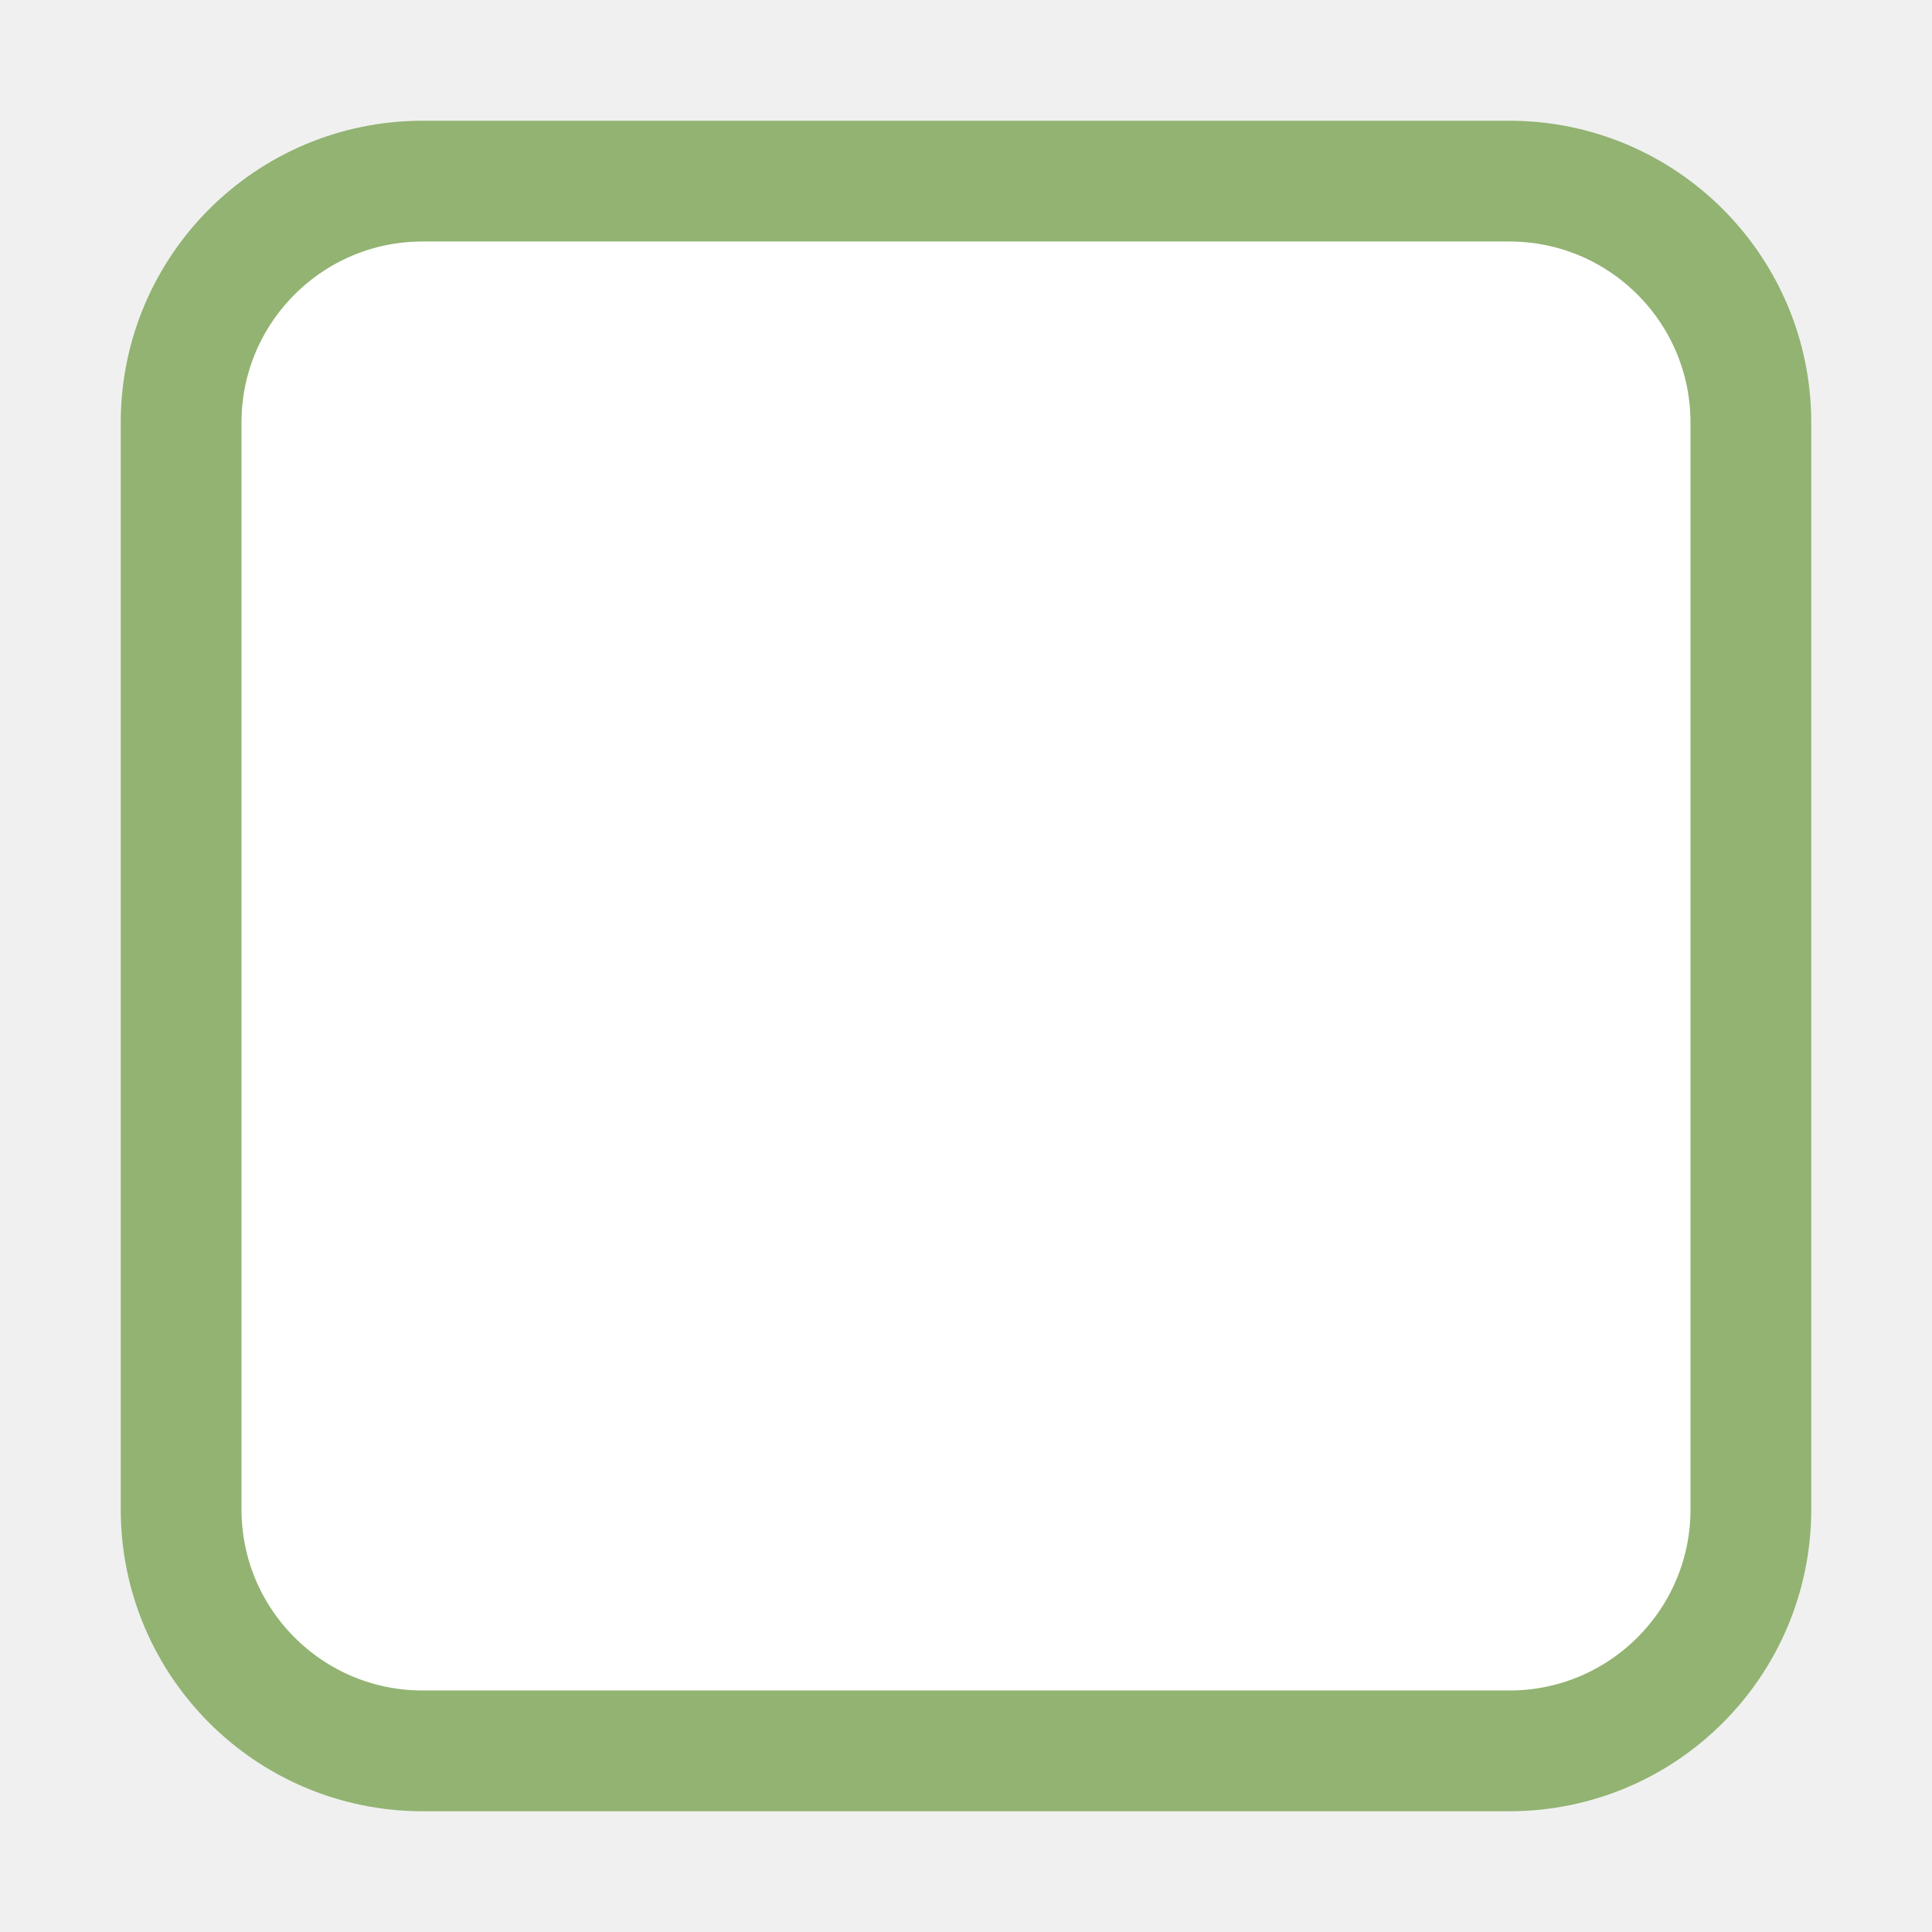
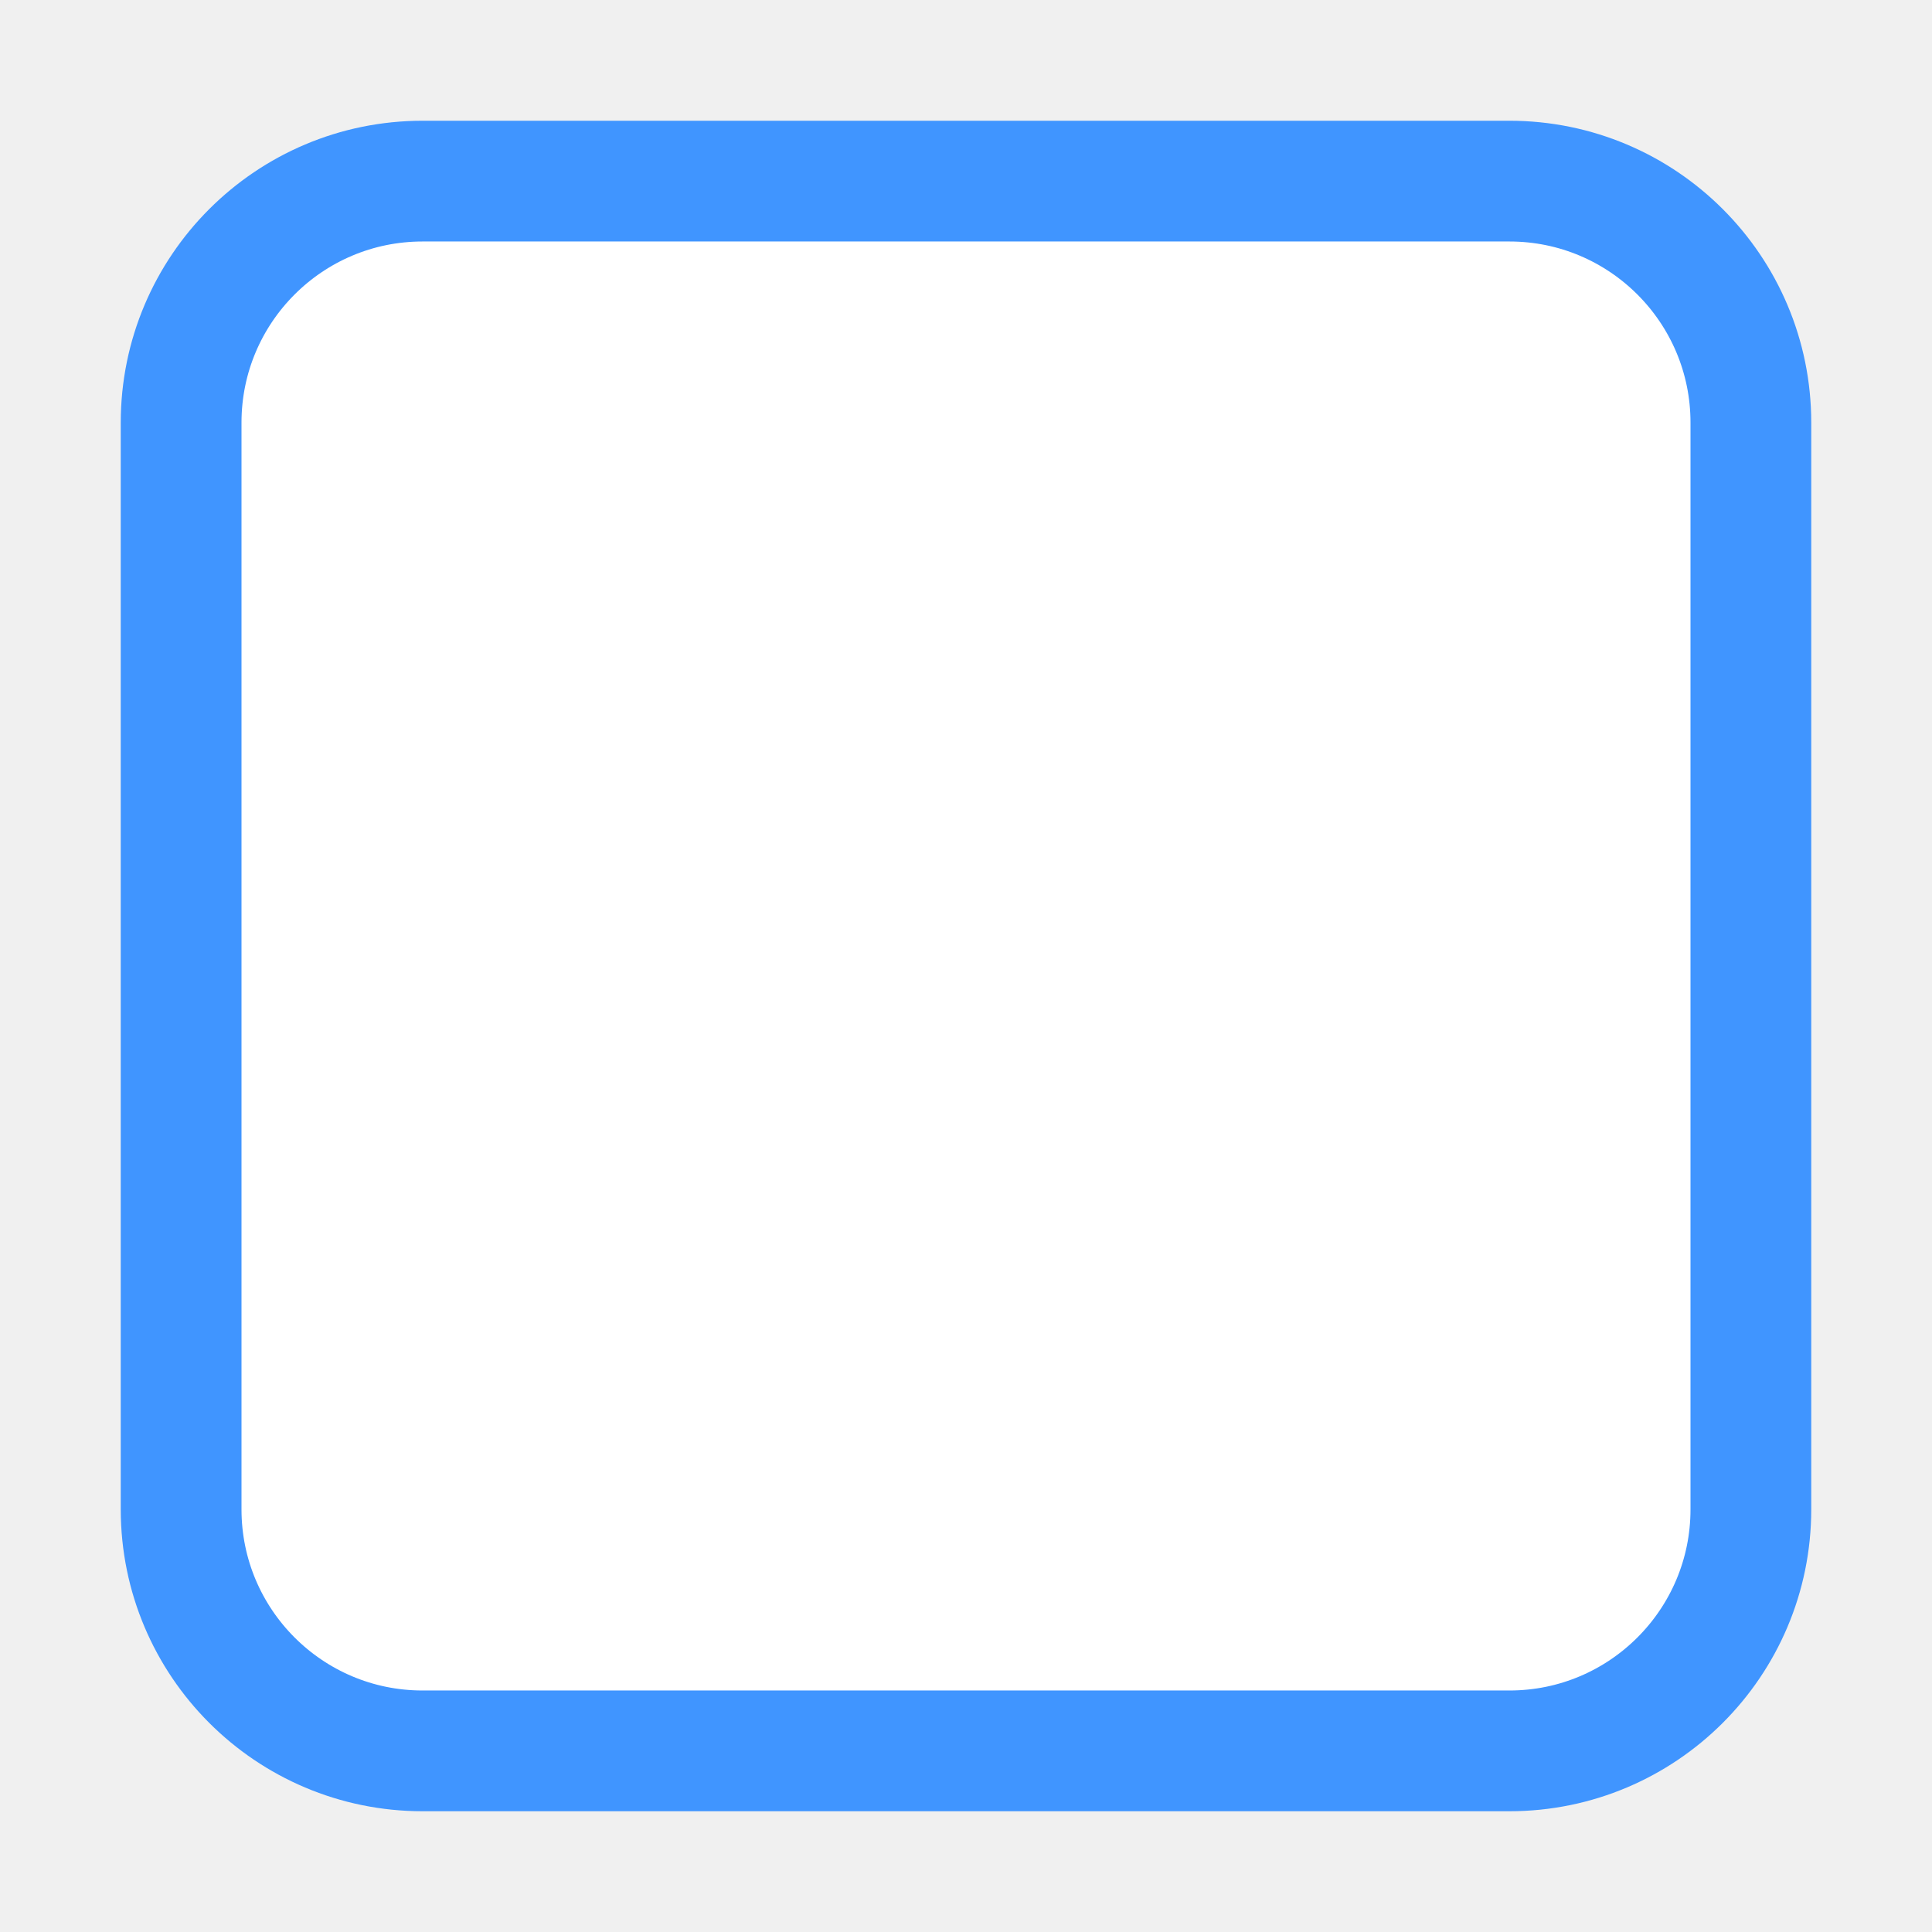
<svg xmlns="http://www.w3.org/2000/svg" width="16" height="16" id="svg2" version="1.1">
  <defs id="defs4">
    <linearGradient id="linearGradient3768-6">
      <stop style="stop-color:#0f0f0f;stop-opacity:1;" offset="0" id="stop3770-6" />
      <stop id="stop3778-2" offset="0.078" style="stop-color:#171717;stop-opacity:1;" />
      <stop style="stop-color:#171717;stop-opacity:1;" offset="0.974" id="stop3774-0" />
      <stop style="stop-color:#1b1b1b;stop-opacity:1;" offset="1" id="stop3776-1" />
    </linearGradient>
  </defs>
  <g id="layer1" transform="translate(0,-1036.362)">
    <g transform="translate(-17,1036)" style="display:inline;opacity:1" id="checkbox-unchecked-9">
      <g id="sdsd-0">
        <g id="scdsdcd-0" transform="translate(0,-30)">
          <g style="display:inline" id="g15812-6-6-1-4" transform="matrix(0.9295198,0,0,0.9291437,-156.7507,-212.9618)">
            <g transform="matrix(0.5089163,0,0,0.5173982,161.7932,197.5643)" id="g5489-2-9-6-8-8-9" style="display:inline">
              <g id="g5428-8-1-4-0-0-65" />
            </g>
          </g>
          <rect y="30.362" x="17" height="16" width="16" id="rect13523-4" style="color:#000000;display:inline;overflow:visible;visibility:visible;fill:none;stroke:none;stroke-width:2;marker:none;enable-background:accumulate" />
          <g id="g5400-2">
-             <rect ry="2" style="color:#000000;display:inline;overflow:visible;visibility:visible;fill:#ffffff;fill-opacity:1;stroke:#92b372;stroke-width:1;stroke-linecap:butt;stroke-linejoin:round;stroke-miterlimit:4;stroke-dasharray:none;stroke-dashoffset:0;stroke-opacity:1;marker:none;enable-background:accumulate" id="rect5147-9-1-5-7-6-3" width="13" height="13" x="18.5" y="31.862" rx="2" />
+             <rect ry="2" style="color:#000000;display:inline;overflow:visible;visibility:visible;fill:#ffffff;fill-opacity:1;stroke:#4095ff;stroke-width:1;stroke-linecap:butt;stroke-linejoin:round;stroke-miterlimit:4;stroke-dasharray:none;stroke-dashoffset:0;stroke-opacity:1;marker:none;enable-background:accumulate" id="rect5147-9-1-5-7-6-3" width="13" height="13" x="18.5" y="31.862" rx="2" />
          </g>
        </g>
      </g>
    </g>
  </g>
</svg>
